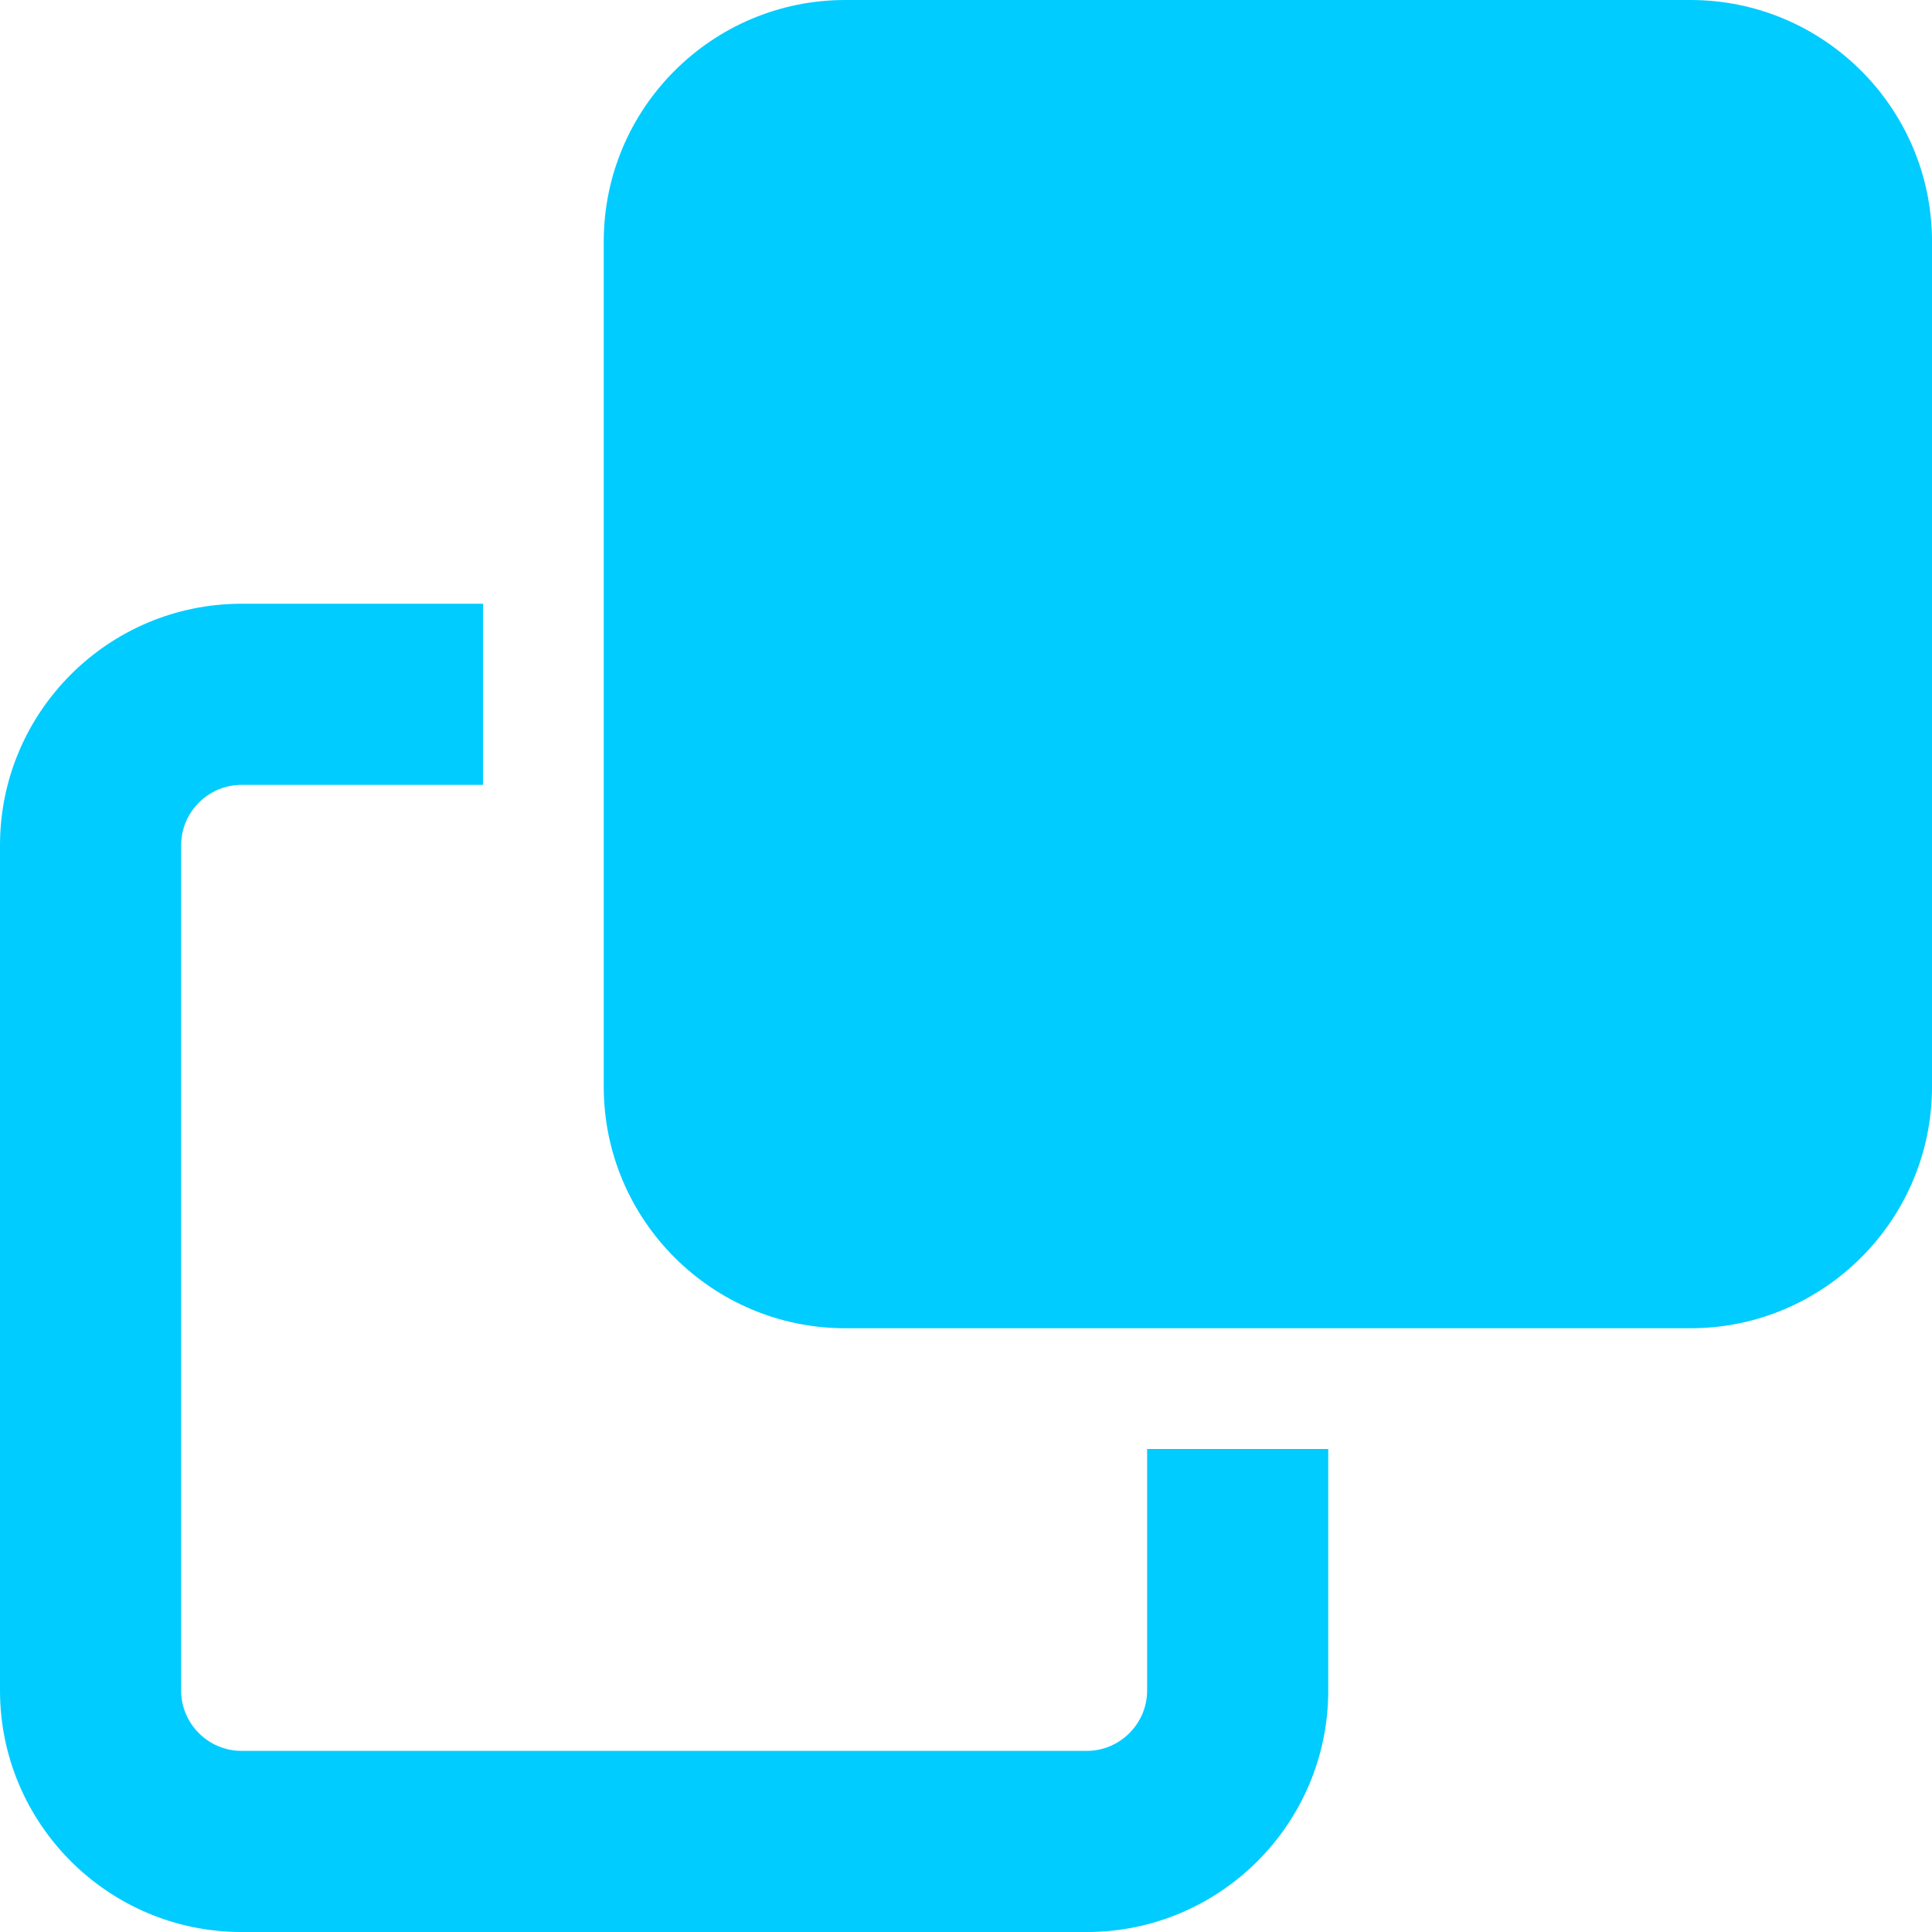
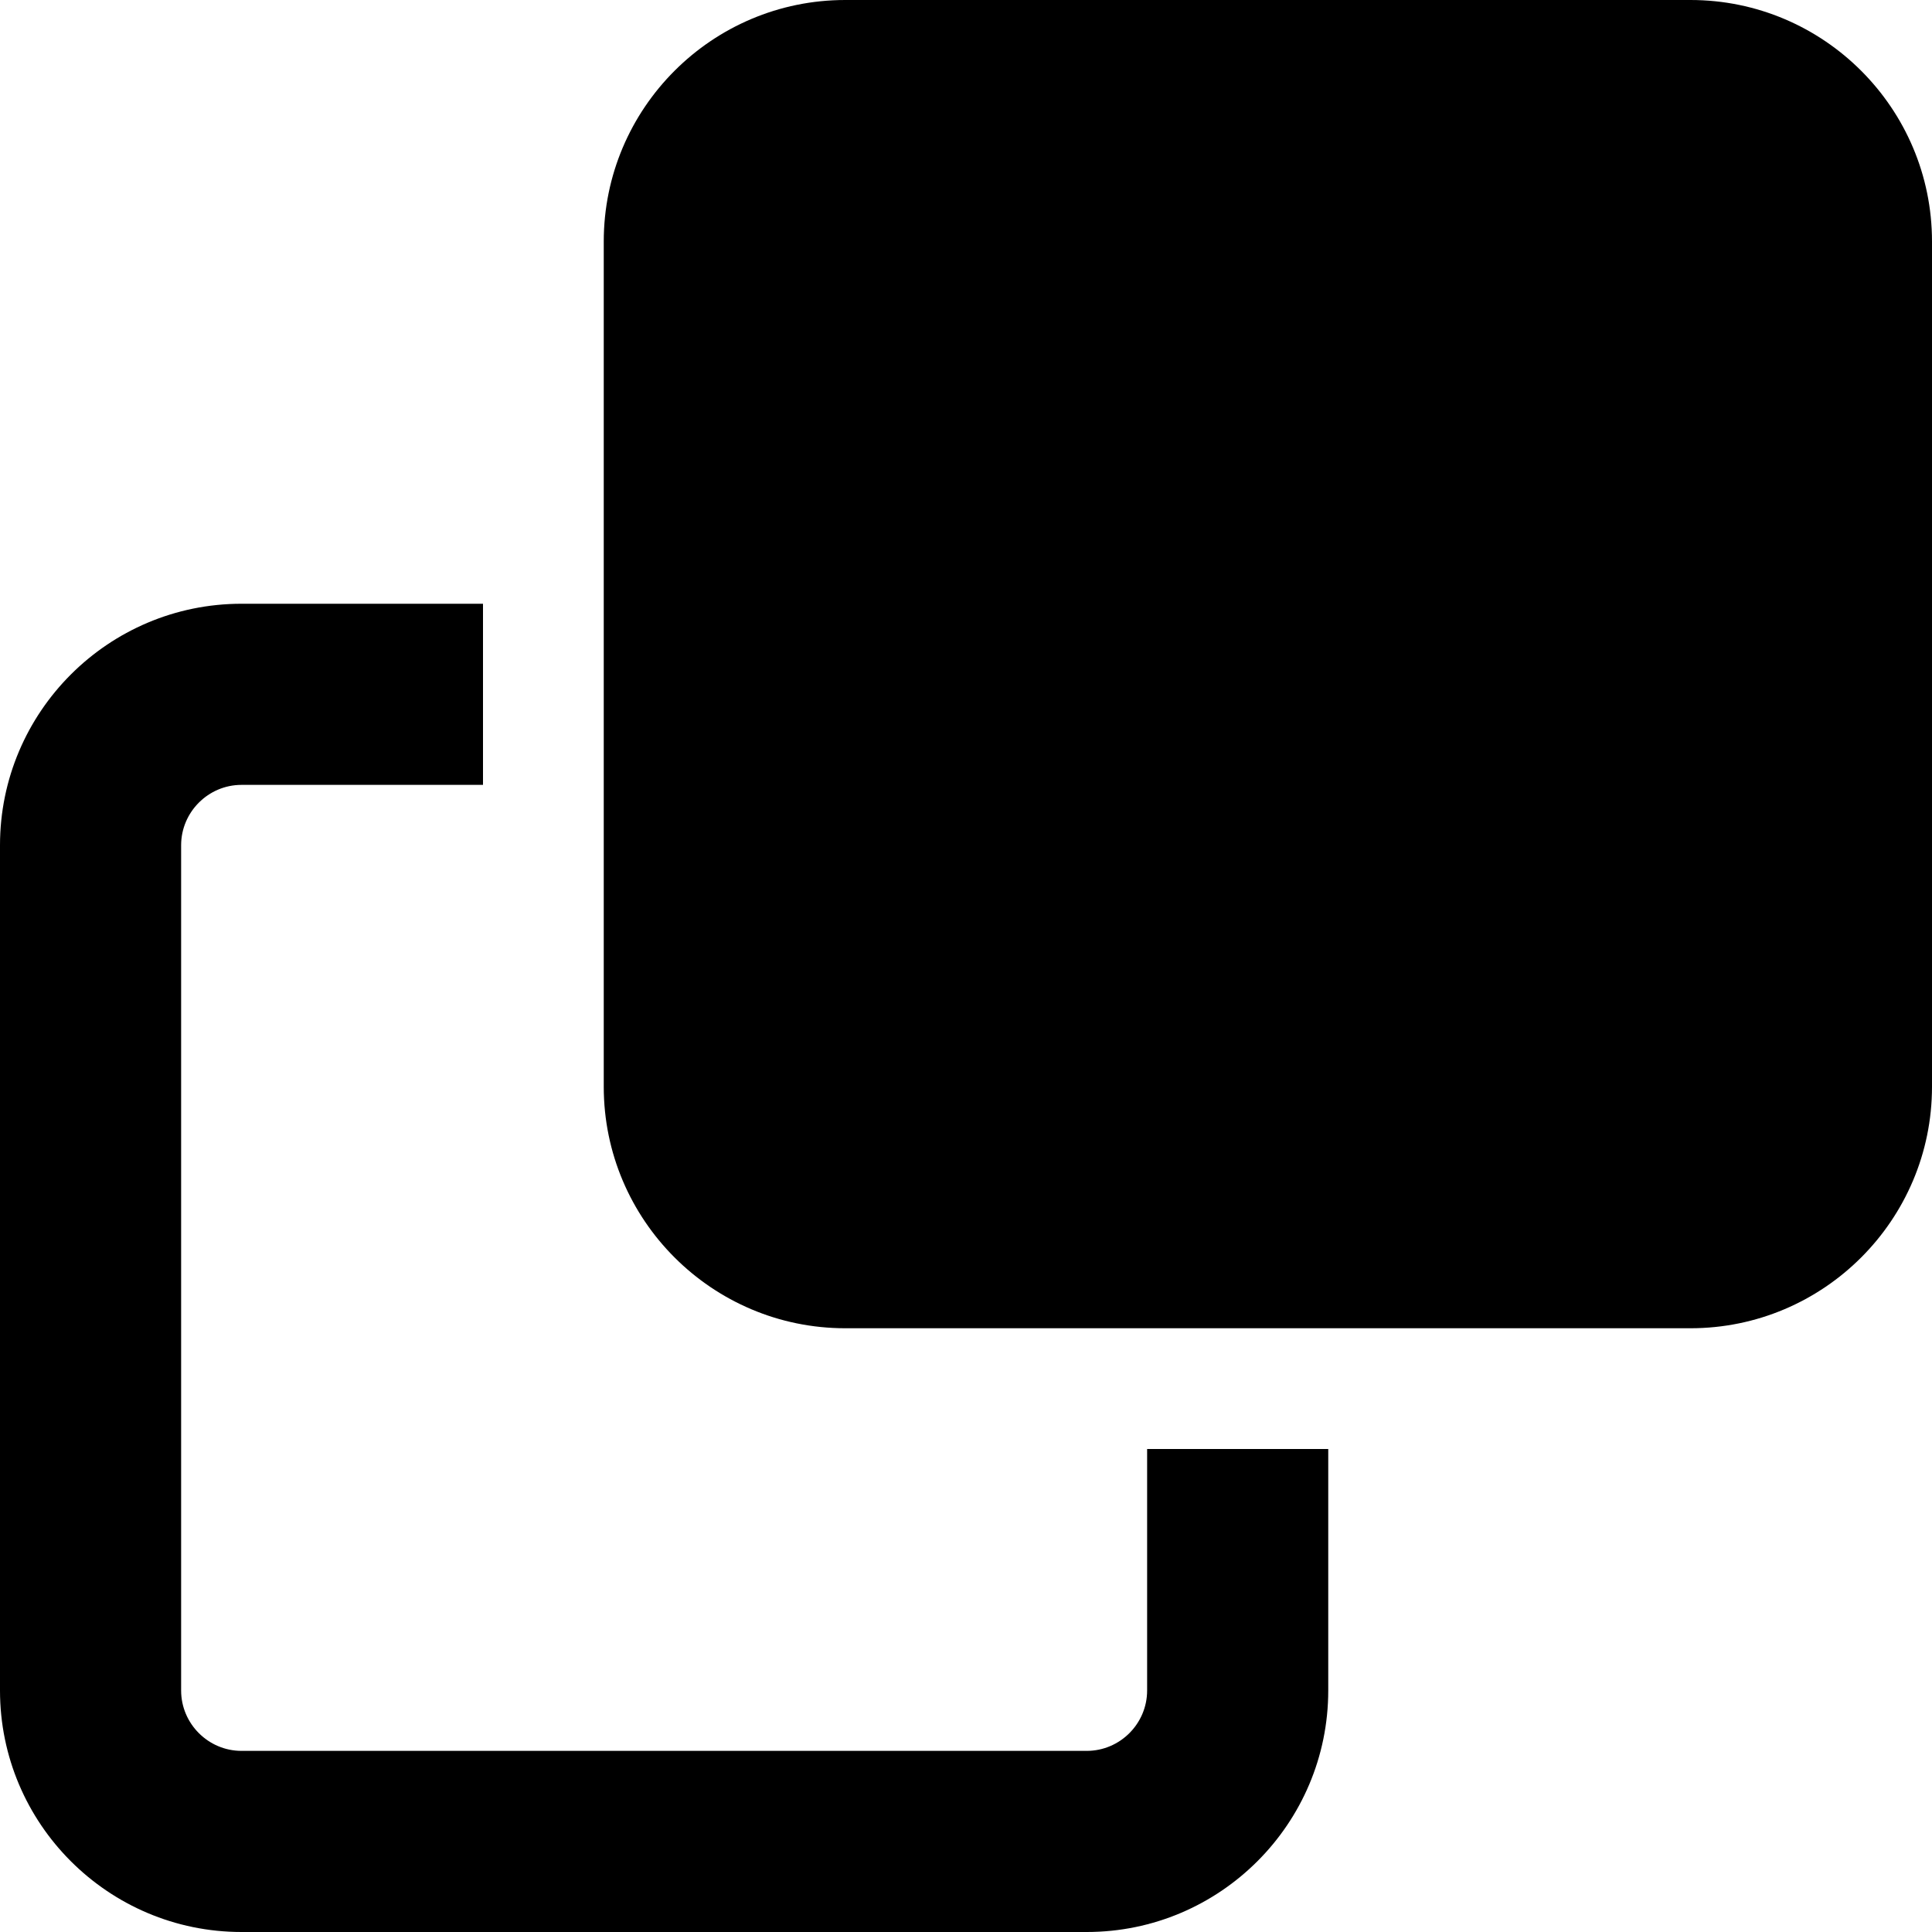
<svg xmlns="http://www.w3.org/2000/svg" viewBox="0 0 1024 1024" width="64" height="64">
-   <path d="M448 0c-70.6 0-128 57.4-128 128v448c0 70.6 57.4 128 128 128h448c70.6 0 128-57.4 128-128V128c0-70.6-57.4-128-128-128H448zM128 320c-70.6 0-128 57.4-128 128v448c0 70.6 57.4 128 128 128h448c70.6 0 128-57.4 128-128v-128h-96v128c0 17.6-14.4 32-32 32H128c-17.6 0-32-14.4-32-32V448c0-17.6 14.4-32 32-32h128v-96H128z" fill="#00ccff" />
+   <path d="M448 0c-70.6 0-128 57.4-128 128v448c0 70.6 57.4 128 128 128h448c70.6 0 128-57.4 128-128V128c0-70.6-57.4-128-128-128H448zM128 320c-70.6 0-128 57.4-128 128v448c0 70.6 57.4 128 128 128h448c70.6 0 128-57.4 128-128v-128h-96v128c0 17.6-14.4 32-32 32H128c-17.6 0-32-14.4-32-32V448c0-17.6 14.4-32 32-32h128v-96H128z" fill="currentColor" />
</svg>
